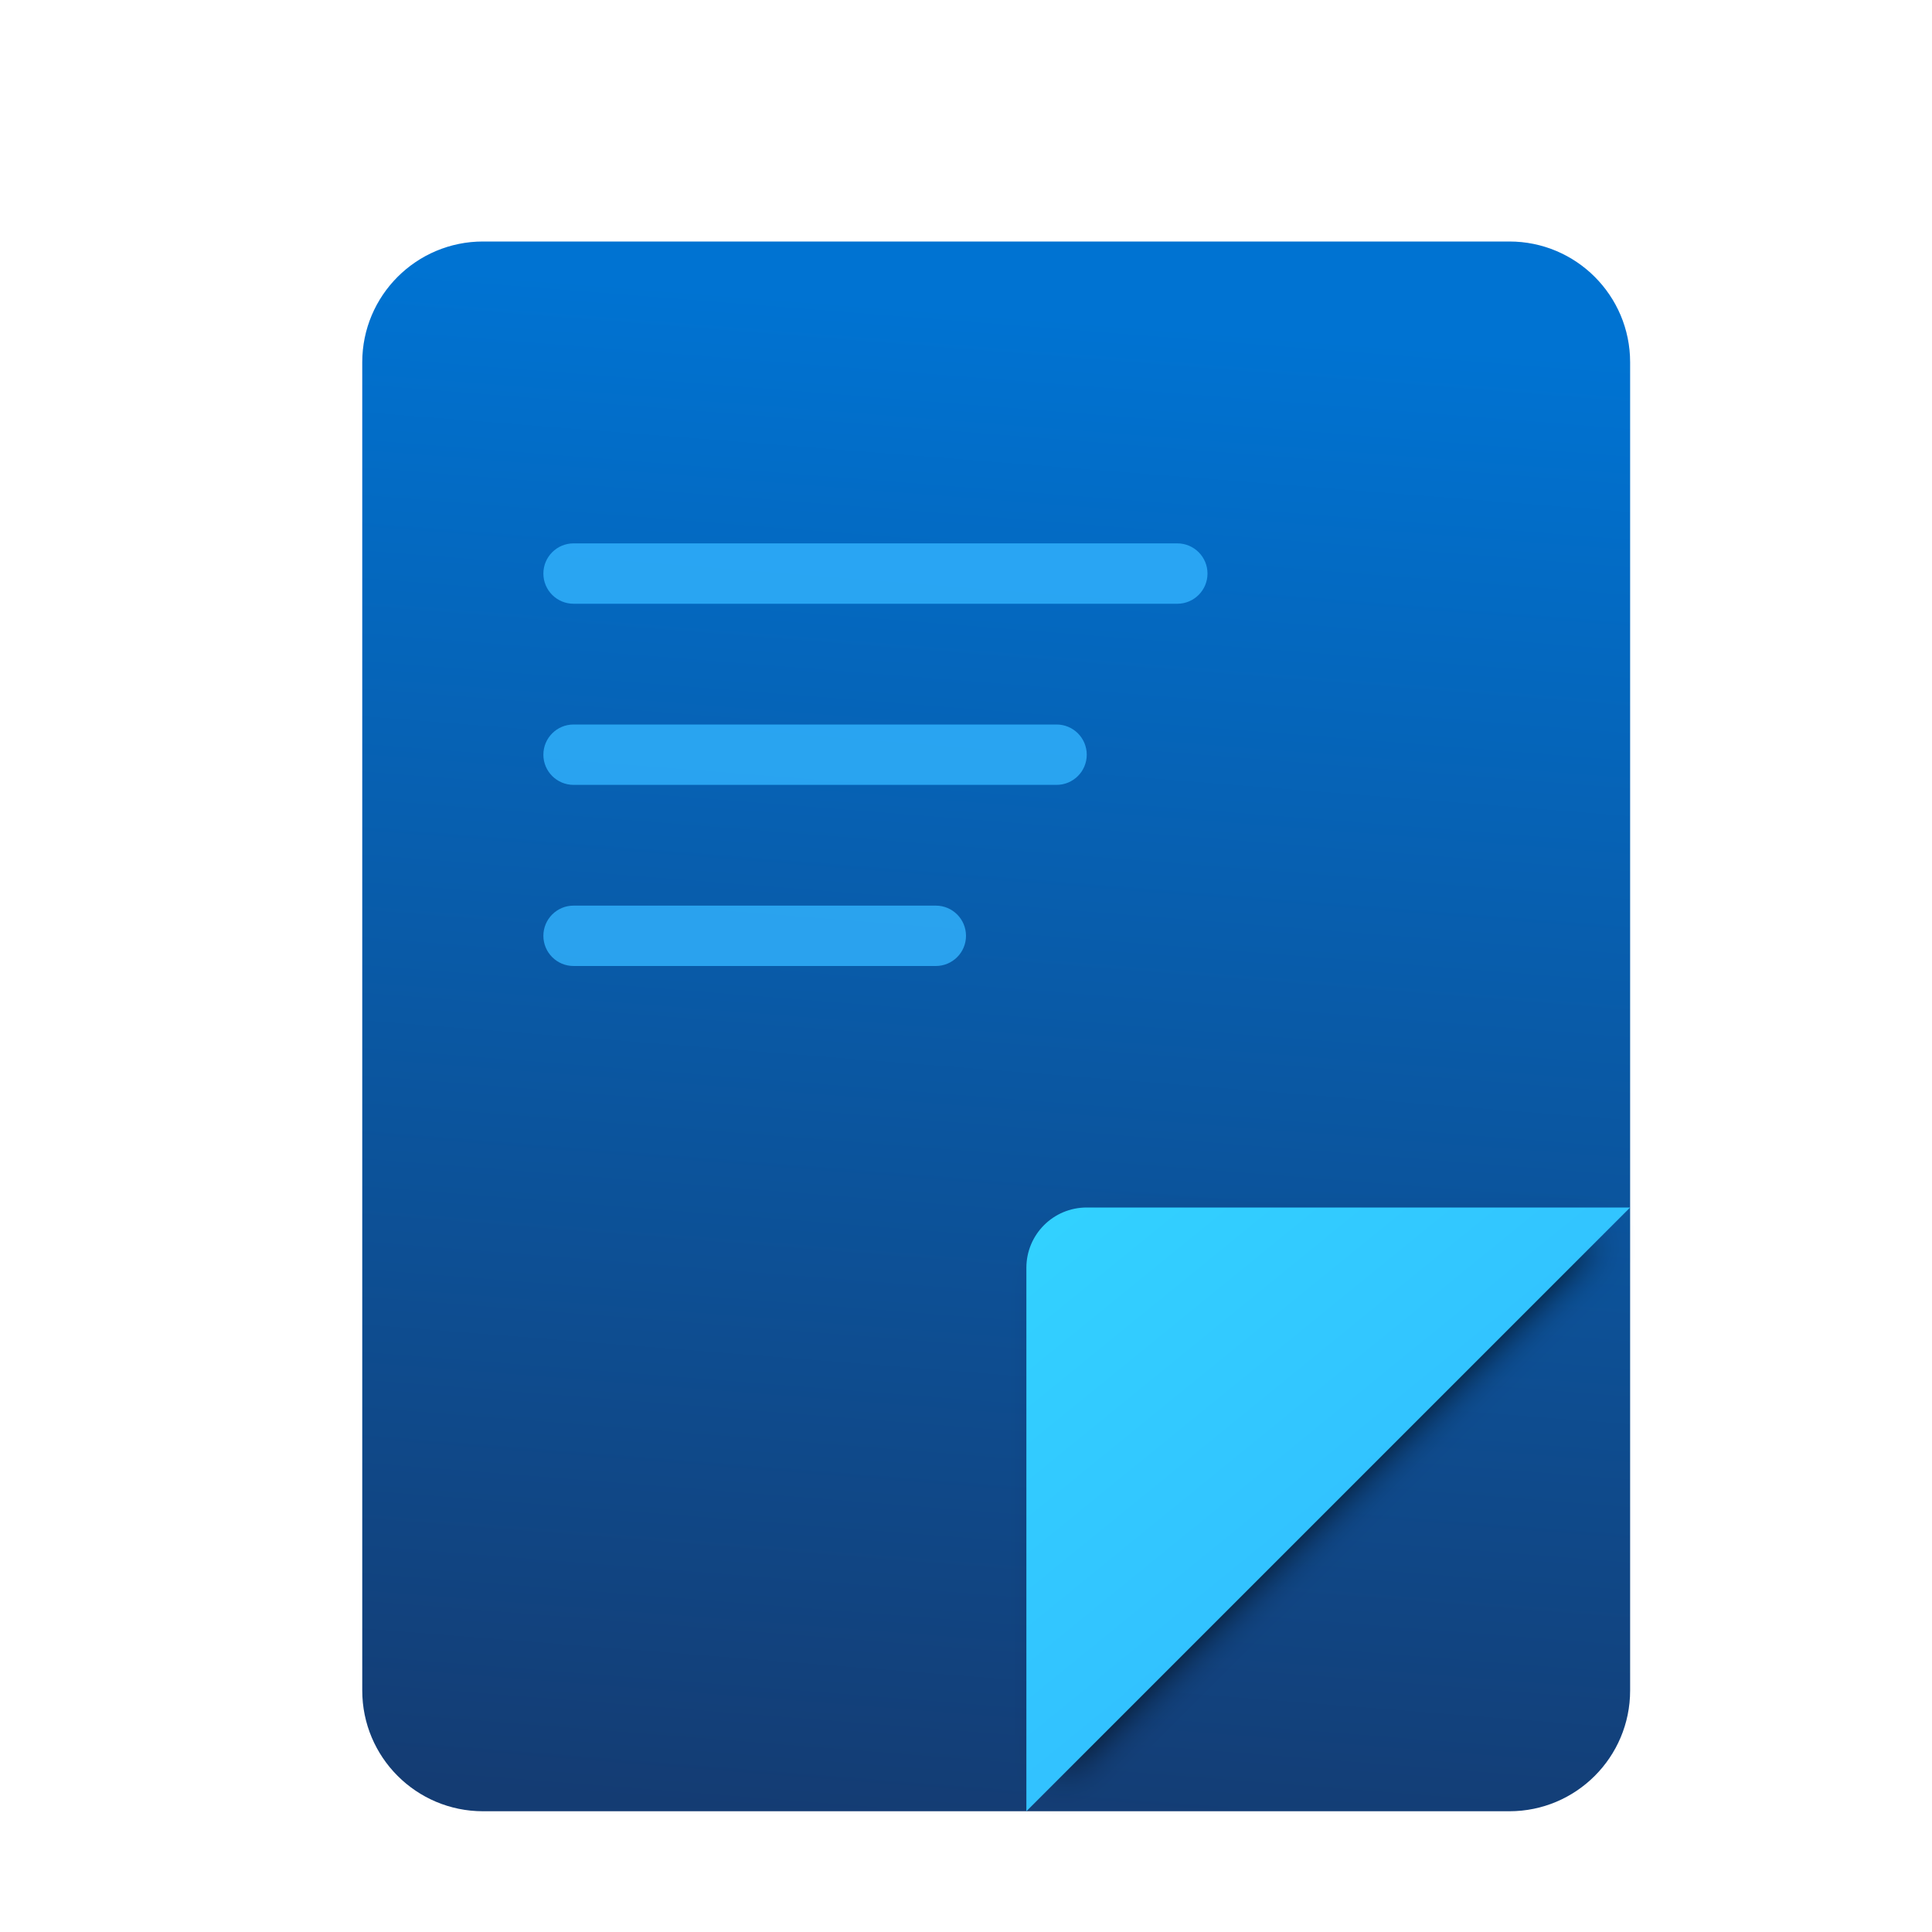
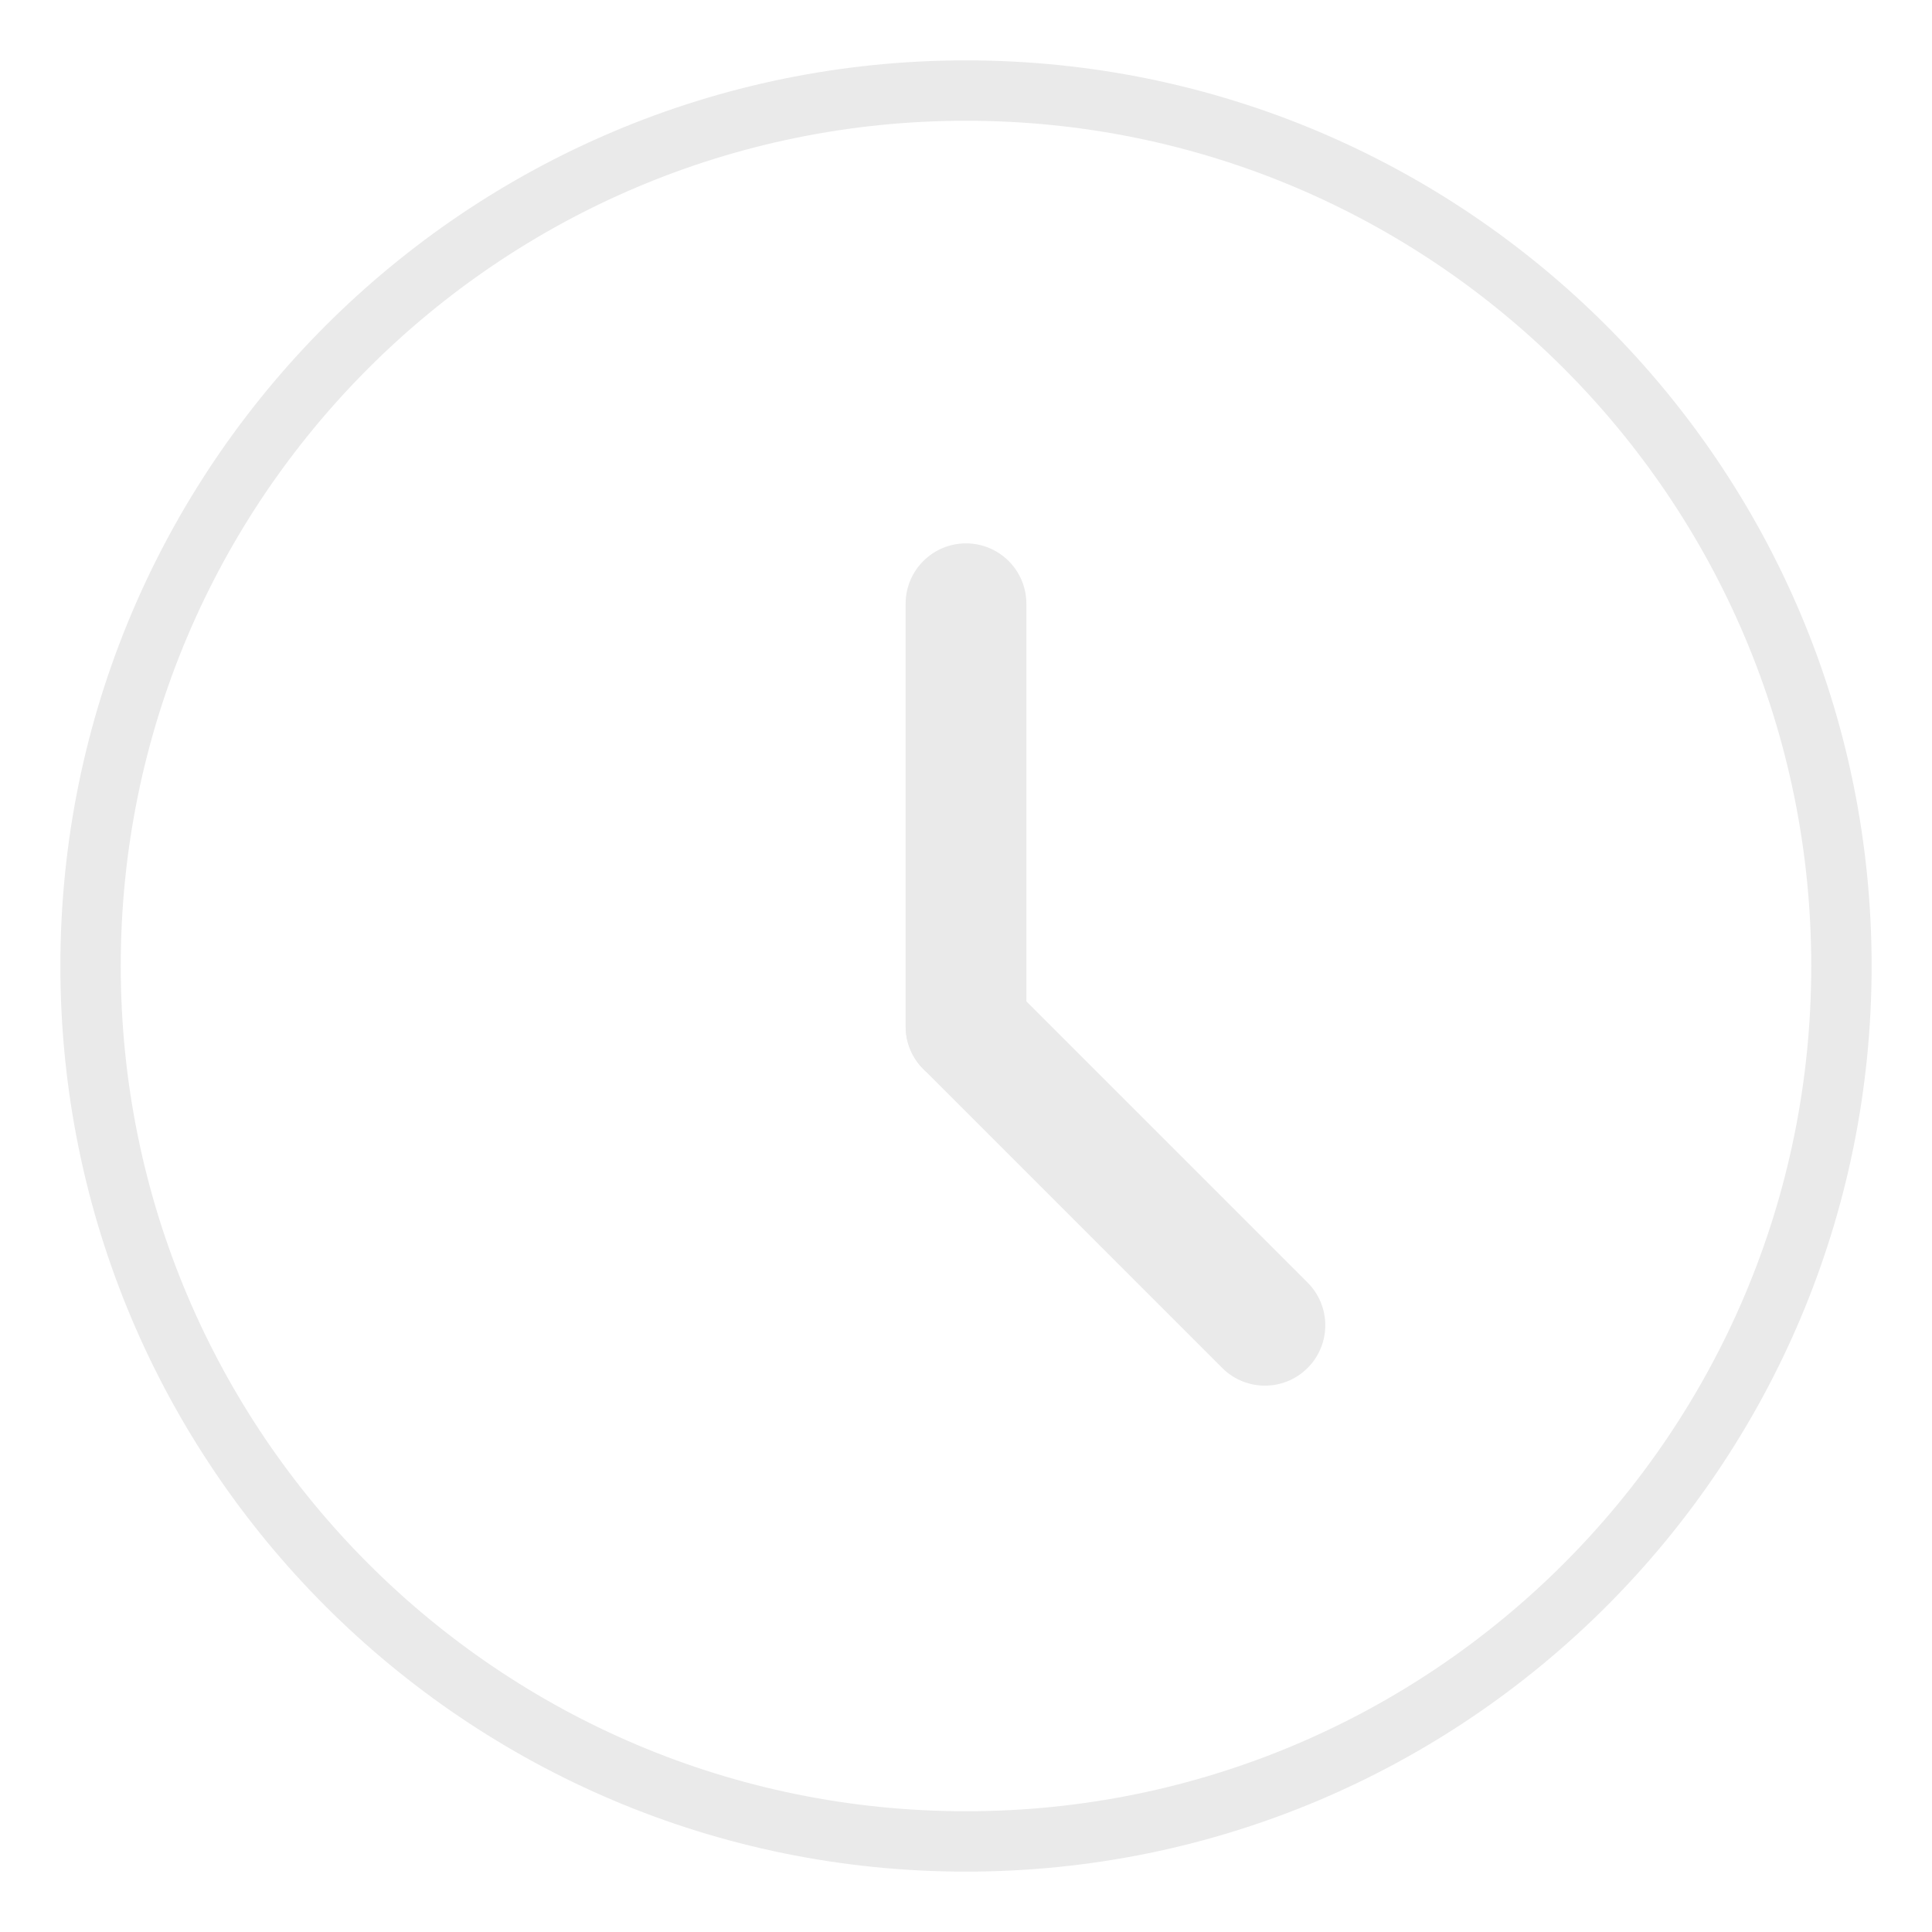
<svg xmlns="http://www.w3.org/2000/svg" xmlns:xlink="http://www.w3.org/1999/xlink" width="32" height="32" version="1.1" id="svg22">
  <defs id="defs6">
    <style id="current-color-scheme" type="text/css">.ColorScheme-Text { color:#dedede; } .ColorScheme-Highlight { color:#5294e2; } .ColorScheme-ButtonBackground { color:#dedede; }</style>
    <filter id="a" x="-.036" y="-.036" width="1.072" height="1.072" color-interpolation-filters="sRGB">
      <feGaussianBlur stdDeviation="0.435" id="feGaussianBlur3" />
    </filter>
    <style id="style837" type="text/css" />
    <style type="text/css" id="current-color-scheme-5">.ColorScheme-Text { color:#dedede; } .ColorScheme-Highlight { color:#5294e2; } .ColorScheme-ButtonBackground { color:#dedede; }</style>
    <filter color-interpolation-filters="sRGB" height="1.072" width="1.072" y="-.036" x="-.036" id="a-6">
      <feGaussianBlur id="feGaussianBlur3-2" stdDeviation="0.435" />
    </filter>
    <style type="text/css" id="style837-9" />
    <linearGradient id="linearGradient1107">
      <stop stop-color="#505050" offset="0" id="stop833" />
      <stop stop-color="#0a0a0a" offset="1" id="stop835" />
    </linearGradient>
    <style type="text/css" id="style838" />
    <linearGradient id="linearGradient1034" x1="-71.993" x2="-73.616" y1="2.55" y2="13.762" gradientTransform="matrix(3.782248,0,0,3.782248,210.684,-23.66241)" gradientUnits="userSpaceOnUse">
      <stop stop-color="#32d2ff" offset="0" id="stop840" />
      <stop stop-color="#32b4ff" offset="1" id="stop842" />
    </linearGradient>
    <linearGradient id="linearGradient1042" x1="-74.394" x2="-75.461" y1="-16.69" y2="-4.475" gradientTransform="matrix(2.26777,0,0,2.047244,143.1874,36.82075)" gradientUnits="userSpaceOnUse">
      <stop stop-color="#0073d2" offset="0" id="stop845" />
      <stop stop-color="#143c73" offset="1" id="stop847" />
    </linearGradient>
    <linearGradient id="linearGradient1050" x1="-66.237" x2="-59.585" y1="21.255" y2="31.868" gradientTransform="matrix(3.782248,0,0,3.782248,224.7721,-93.08794)" gradientUnits="userSpaceOnUse">
      <stop stop-color="#fff" offset="0" id="stop850" />
      <stop stop-color="#d2d2d2" offset="1" id="stop852" />
    </linearGradient>
    <filter id="filter1058" x="-.093" y="-.077" width="1.185" height="1.154" color-interpolation-filters="sRGB">
      <feGaussianBlur stdDeviation="0.462" id="feGaussianBlur855" />
    </filter>
    <filter id="filter1072" x="-.1" y="-.073" width="1.199" height="1.145" color-interpolation-filters="sRGB">
      <feGaussianBlur stdDeviation="0.384" id="feGaussianBlur858" />
    </filter>
    <style type="text/css" id="style861" />
    <linearGradient id="linearGradient1109" x1="720.94" x2="626.77" y1="456.88" y2="819.08" gradientUnits="userSpaceOnUse" xlink:href="#linearGradient1107" />
-     <linearGradient y2="-9.193" x2="-71.518" y1="-4.309" x1="-67.109" gradientTransform="matrix(-2.26777,0,0,-2.047244,-171.1874,9.179246)" gradientUnits="userSpaceOnUse" id="linearGradient1032" xlink:href="#linearGradient1034" />
-     <filter height="1.168" y="-0.084" width="1.168" x="-0.084" id="filter1044" style="color-interpolation-filters:sRGB">
-       <feGaussianBlur id="feGaussianBlur1046" stdDeviation="0.35" />
-     </filter>
-     <linearGradient gradientUnits="userSpaceOnUse" y2="12" x2="-30" y1="12" x1="-20" id="linearGradient1065" xlink:href="#linearGradient1034" />
-     <linearGradient xlink:href="#linearGradient1034" id="linearGradient961" gradientUnits="userSpaceOnUse" x1="-20" y1="12" x2="-30" y2="12" />
-     <linearGradient xlink:href="#linearGradient1034" id="linearGradient963" gradientUnits="userSpaceOnUse" x1="-20" y1="12" x2="-30" y2="12" />
-     <linearGradient xlink:href="#linearGradient1034" id="linearGradient965" gradientUnits="userSpaceOnUse" x1="-20" y1="12" x2="-30" y2="12" />
  </defs>
-   <g id="2" transform="translate(37,-40.15731)">
-     <rect style="opacity:0;fill:#000000;fill-opacity:1;fill-rule:evenodd;stroke:none;stroke-width:2;stroke-linecap:round;stroke-linejoin:round;stroke-miterlimit:4;stroke-dasharray:none;stroke-opacity:1;paint-order:fill markers stroke" id="rect1129-7" width="32" height="32" x="-37" y="1.1025606e-07" rx="0" ry="0" />
-     <g id="g874">
-       <rect transform="matrix(0,1,1,0,0,0)" ry="0.5" y="-34" x="7" height="1" width="6" id="rect1370" style="opacity:1;fill:#eaeaea;fill-opacity:1;fill-rule:evenodd;stroke:none;stroke-width:1.225;stroke-linecap:round;stroke-linejoin:miter;stroke-miterlimit:4;stroke-dasharray:none;stroke-dashoffset:3;stroke-opacity:1;paint-order:stroke fill markers" />
-       <path transform="rotate(-45)" style="opacity:1;fill:none;fill-opacity:1;fill-rule:evenodd;stroke:#eaeaea;stroke-width:1;stroke-linecap:round;stroke-linejoin:miter;stroke-miterlimit:4;stroke-dasharray:none;stroke-dashoffset:3;stroke-opacity:1;paint-order:stroke fill markers" id="path1372" d="m -32.1,-14.536 a 12.499,12.499 0 0 1 16.014,3.606 12.499,12.499 0 0 1 -1.368,16.358 12.499,12.499 0 0 1 -16.391,0.897 12.499,12.499 0 0 1 -3.145,-16.111" />
-       <rect style="opacity:1;fill:#eaeaea;fill-opacity:1;fill-rule:evenodd;stroke:none;stroke-width:1.225;stroke-linecap:round;stroke-linejoin:miter;stroke-miterlimit:4;stroke-dasharray:none;stroke-dashoffset:3;stroke-opacity:1;paint-order:stroke fill markers" id="rect1374" width="6" height="1" x="28" y="12" ry="0.5" transform="scale(-1,1)" />
-       <rect style="opacity:1;fill:#eaeaea;fill-opacity:1;stroke:none;stroke-width:1;stroke-linecap:round;stroke-miterlimit:4;stroke-dasharray:none;stroke-opacity:1" id="rect861" width="1" height="8" x="-21.289" y="9" ry="0.5" />
-       <rect ry="0.5" y="-4.468" x="25.867" height="8" width="1" id="rect863" style="opacity:1;fill:#eaeaea;fill-opacity:1;stroke:none;stroke-width:1;stroke-linecap:round;stroke-miterlimit:4;stroke-dasharray:none;stroke-opacity:1" transform="rotate(135)" />
-     </g>
-   </g>
  <g id="view-refresh" transform="translate(67.00417,-32)">
    <rect transform="rotate(-90)" id="rect4235" width="22" height="22" x="-64" y="-32.004" style="opacity:0.001;fill:currentColor;fill-opacity:1;stroke:none;stroke-width:2;stroke-linecap:round;stroke-linejoin:round;stroke-miterlimit:4;stroke-dasharray:none;stroke-opacity:1" />
    <g id="g905">
      <rect style="opacity:1;fill:#eaeaea;fill-opacity:1;fill-rule:evenodd;stroke:none;stroke-width:1;stroke-linecap:round;stroke-linejoin:miter;stroke-miterlimit:4;stroke-dasharray:none;stroke-dashoffset:3;stroke-opacity:1;paint-order:stroke fill markers" id="rect1036" width="4" height="1" x="48" y="-27" ry="0.5" transform="matrix(0,1,1,0,0,0)" />
      <path d="m -54.853,17.892 a 6,6 0 0 1 7.52,2.113 6,6 0 0 1 -0.942,7.755 6,6 0 0 1 -7.808,0.252 6,6 0 0 1 -1.439,-7.678" id="path1343" style="opacity:1;fill:none;fill-opacity:1;fill-rule:evenodd;stroke:#eaeaea;stroke-width:1;stroke-linecap:round;stroke-linejoin:miter;stroke-miterlimit:4;stroke-dasharray:none;stroke-dashoffset:3;stroke-opacity:1;paint-order:stroke fill markers" transform="matrix(0.7070885,-0.7071251,0.7070885,0.7071251,0,0)" />
      <rect transform="scale(-1,1)" ry="0.5" y="51" x="23" height="1" width="4" id="rect1363" style="opacity:1;fill:#eaeaea;fill-opacity:1;fill-rule:evenodd;stroke:none;stroke-width:1;stroke-linecap:round;stroke-linejoin:miter;stroke-miterlimit:4;stroke-dasharray:none;stroke-dashoffset:3;stroke-opacity:1;paint-order:stroke fill markers" />
      <g id="g897">
        <rect style="opacity:1;fill:#eaeaea;fill-opacity:1;stroke:none;stroke-width:0.707;stroke-linecap:round;stroke-miterlimit:4;stroke-dasharray:none;stroke-opacity:1" id="rect865" width="1" height="4" x="-20.898" y="50" ry="0.5" />
        <rect transform="rotate(135)" ry="0.5" y="-26.904" x="51.757" height="4" width="1" id="rect885" style="opacity:1;fill:#eaeaea;fill-opacity:1;stroke:none;stroke-width:0.707;stroke-linecap:round;stroke-miterlimit:4;stroke-dasharray:none;stroke-opacity:1" />
      </g>
    </g>
  </g>
  <circle style="fill:#5e4aa6;stroke-width:1" id="circle868" r="0" cy="-1268.755" cx="-1463.114" />
  <circle style="fill:#5e4aa6;stroke-width:1" id="circle870" r="0" cy="-1260.704" cx="-1394.174" />
  <circle style="fill:#5e4aa6;stroke-width:1" id="circle872" r="0" cy="-1286.481" cx="-1371.156" />
  <circle style="fill:#5e4aa6;stroke-width:1" id="circle874" r="0" cy="-1259.797" cx="-1381.815" />
  <circle style="fill:#5e4aa6;stroke-width:1" id="circle878" r="0" cy="-1353.765" cx="-1269.515" />
  <circle id="circle880" r="0" cy="-88.275" cx="-170.014" style="fill:#5e4aa6;fill-rule:evenodd;stroke-width:1" />
  <circle style="fill:#5e4aa6;stroke-width:1" id="circle882" r="0" cy="-1289.701" cx="-1210.138" />
  <g id="view-history">
    <rect style="opacity:0;fill:#000000;fill-opacity:1;fill-rule:evenodd;stroke:none;stroke-width:2;stroke-linecap:round;stroke-linejoin:round;stroke-miterlimit:4;stroke-dasharray:none;stroke-opacity:1;paint-order:fill markers stroke" id="rect1129-7-0" width="32" height="32" x="0" y="1.1025606e-07" rx="0" ry="0" />
-     <g transform="translate(36,2)" id="g1074">
-       <rect id="rect886" ry="2" height="26" width="21" y="2" x="-30" style="fill:url(#linearGradient1042);stroke-width:2.155" />
-       <path id="path1034" d="M -19,28 -9,18 h -9 c -0.554,0 -1,0.446 -1,1 z" style="opacity:0.8;fill:#000000;fill-opacity:1;stroke-width:2.155;filter:url(#filter1044)" transform="matrix(0.8962867,0,0,0.8927,-1.466544,2.4679)" />
-       <path style="fill:url(#linearGradient1032);fill-opacity:1;stroke-width:2.155" d="M -19,28 -9,18 h -9 c -0.554,0 -1,0.446 -1,1 z" id="path1030" />
-       <g id="g1057" style="fill:url(#linearGradient1065);fill-opacity:1">
-         <rect ry="0.5" y="7" x="-27" height="1" width="11" id="rect1048" style="opacity:0.8;fill:url(#linearGradient961);fill-opacity:1;stroke:none;stroke-width:0.5;stroke-linecap:round;stroke-linejoin:round;stroke-miterlimit:4;stroke-dasharray:none;stroke-opacity:1" />
-         <rect style="opacity:0.8;fill:url(#linearGradient963);fill-opacity:1;stroke:none;stroke-width:0.452;stroke-linecap:round;stroke-linejoin:round;stroke-miterlimit:4;stroke-dasharray:none;stroke-opacity:1" id="rect1050" width="9" height="1" x="-27" y="10" ry="0.5" />
-         <rect ry="0.5" y="13" x="-27" height="1" width="7" id="rect1052" style="opacity:0.8;fill:url(#linearGradient965);fill-opacity:1;stroke:none;stroke-width:0.399;stroke-linecap:round;stroke-linejoin:round;stroke-miterlimit:4;stroke-dasharray:none;stroke-opacity:1" />
-       </g>
-     </g>
+     <circle r="14.5" cy="16" cx="16" id="path6762" style="fill:none;fill-opacity:1;stroke:#eaeaea;stroke-width:1;stroke-miterlimit:4;stroke-dasharray:none;stroke-opacity:1" />
+     <rect transform="rotate(-90)" ry="1" y="15" x="-18" height="2" width="9" id="rect914" style="fill:#eaeaea;fill-opacity:1;stroke:none;stroke-width:1.732;stroke-linecap:round;stroke-miterlimit:4;stroke-dasharray:none;stroke-opacity:1" />
+     <rect style="fill:#eaeaea;fill-opacity:1;stroke:none;stroke-width:1.732;stroke-linecap:round;stroke-miterlimit:4;stroke-dasharray:none;stroke-opacity:1" id="rect878" width="9" height="2" x="-31.336" y="-1.707" ry="1" transform="rotate(-135)" />
  </g>
</svg>
